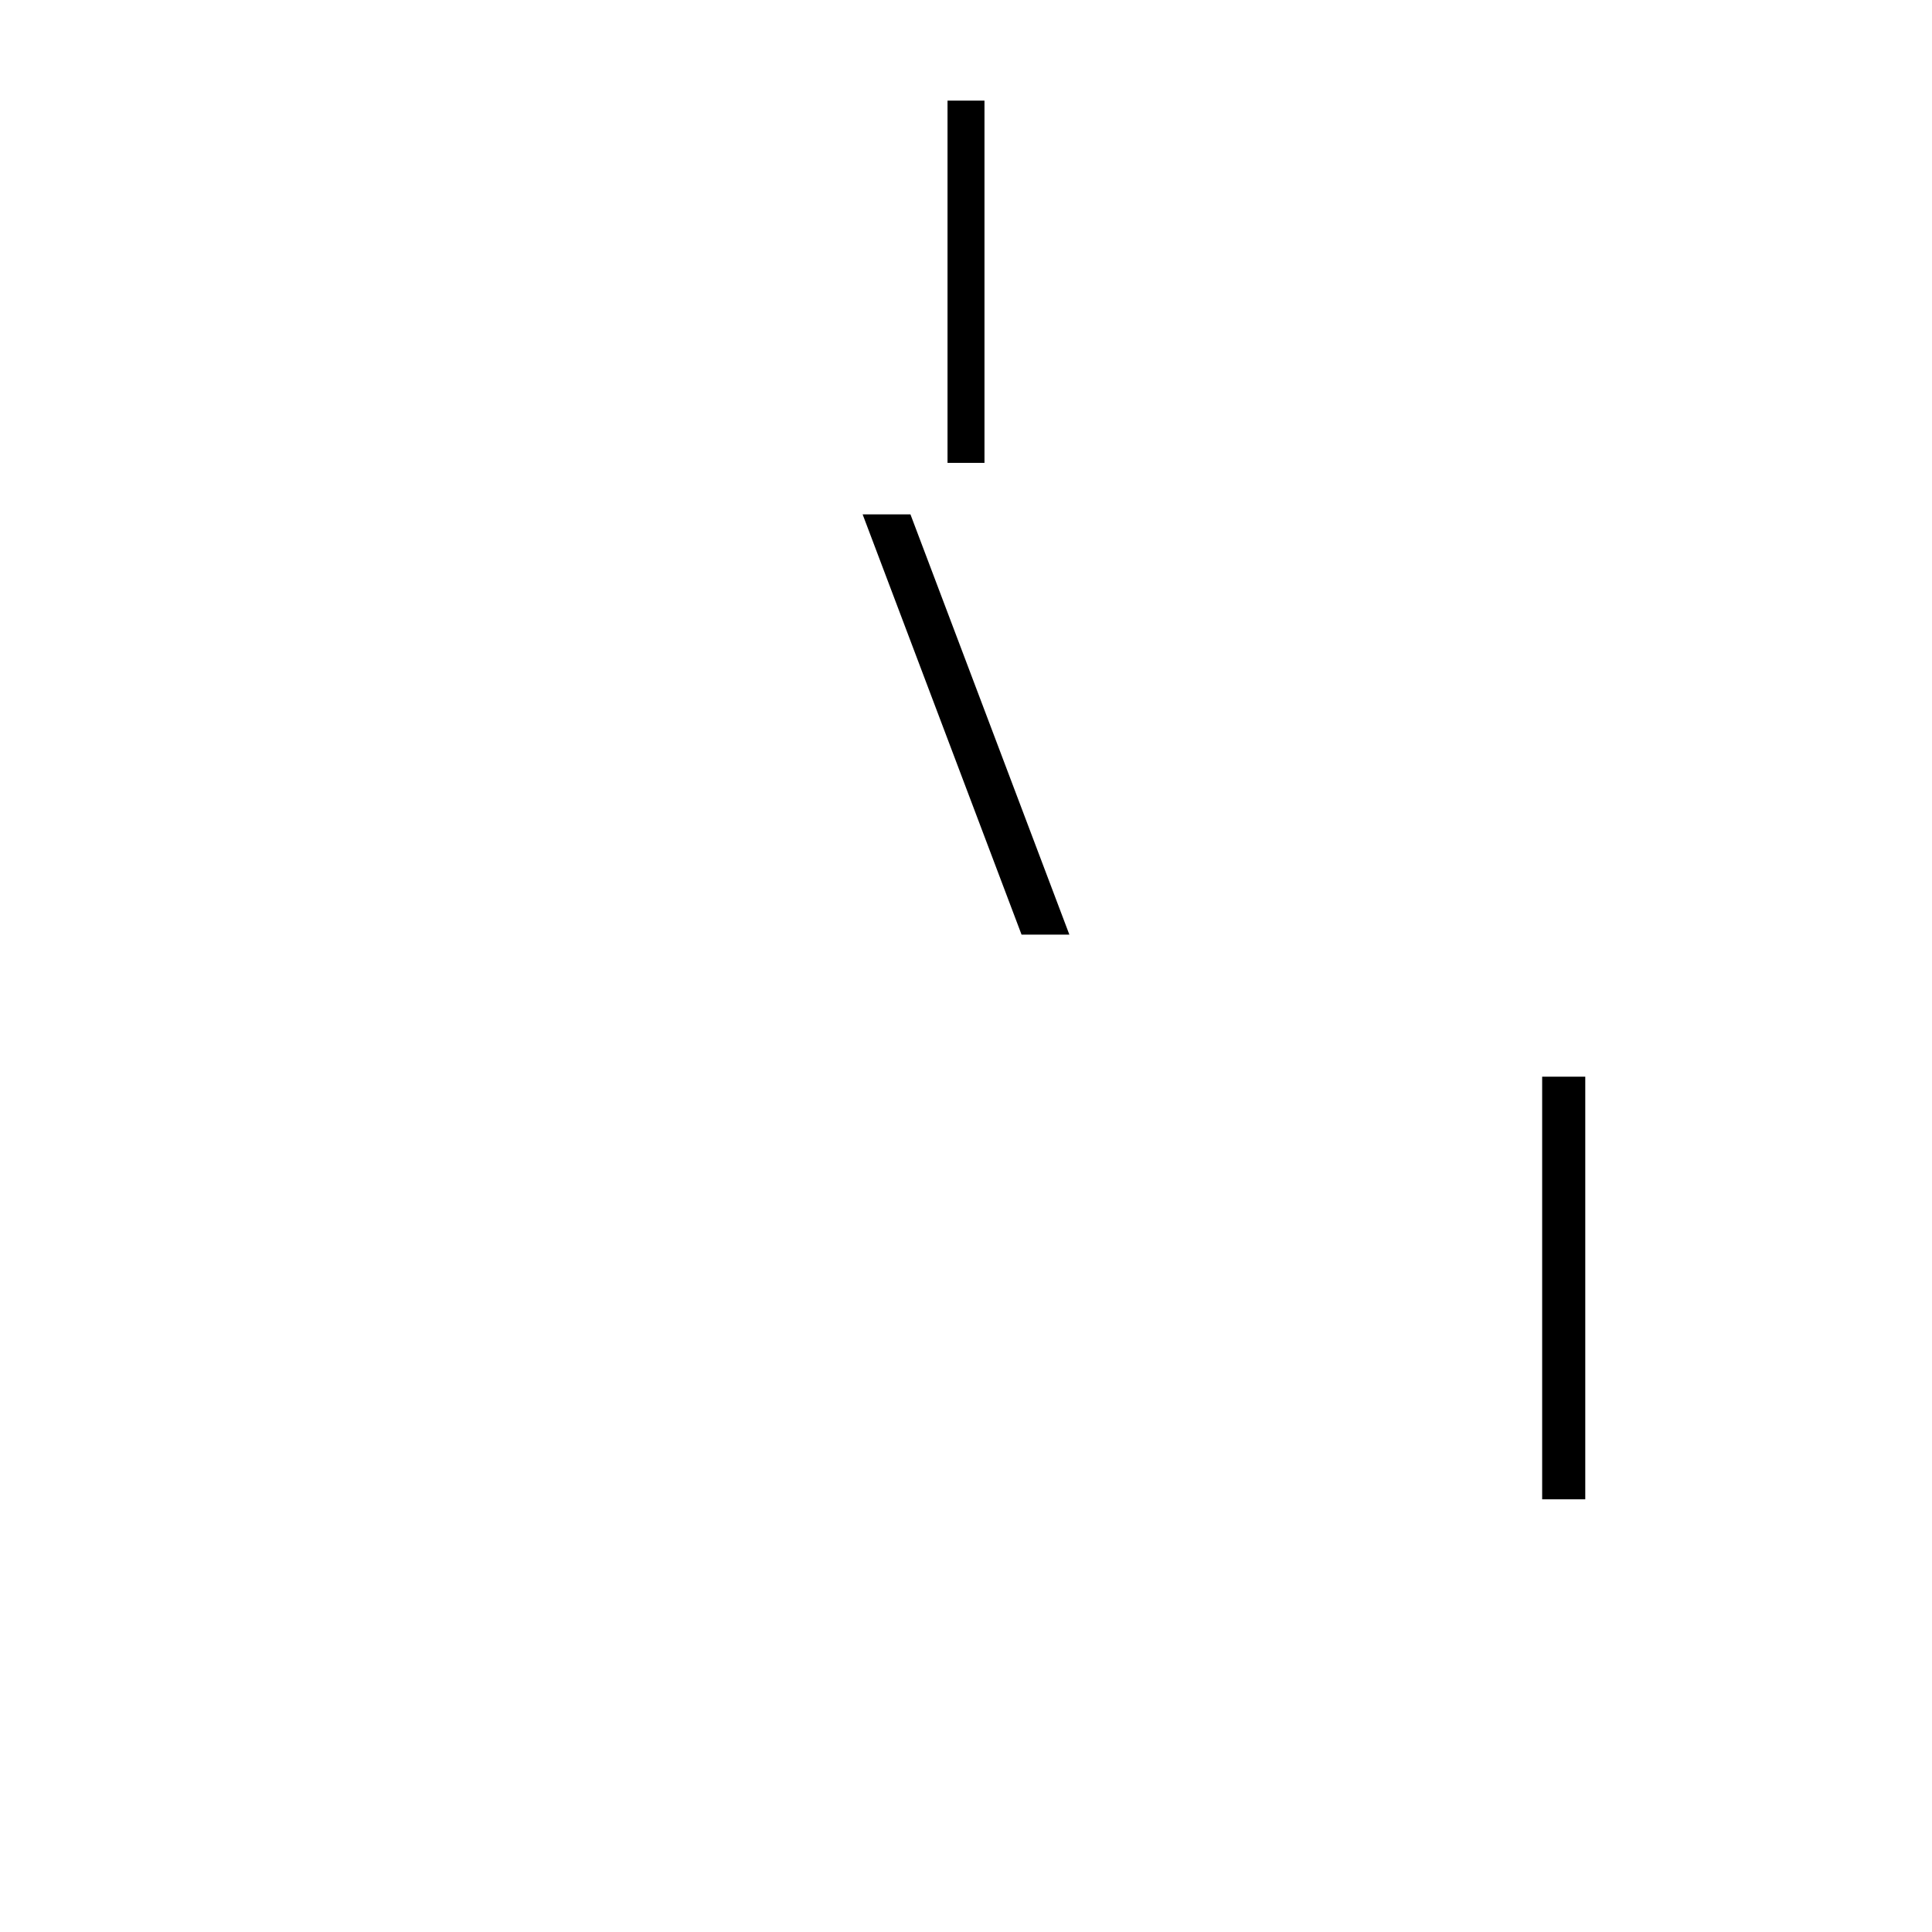
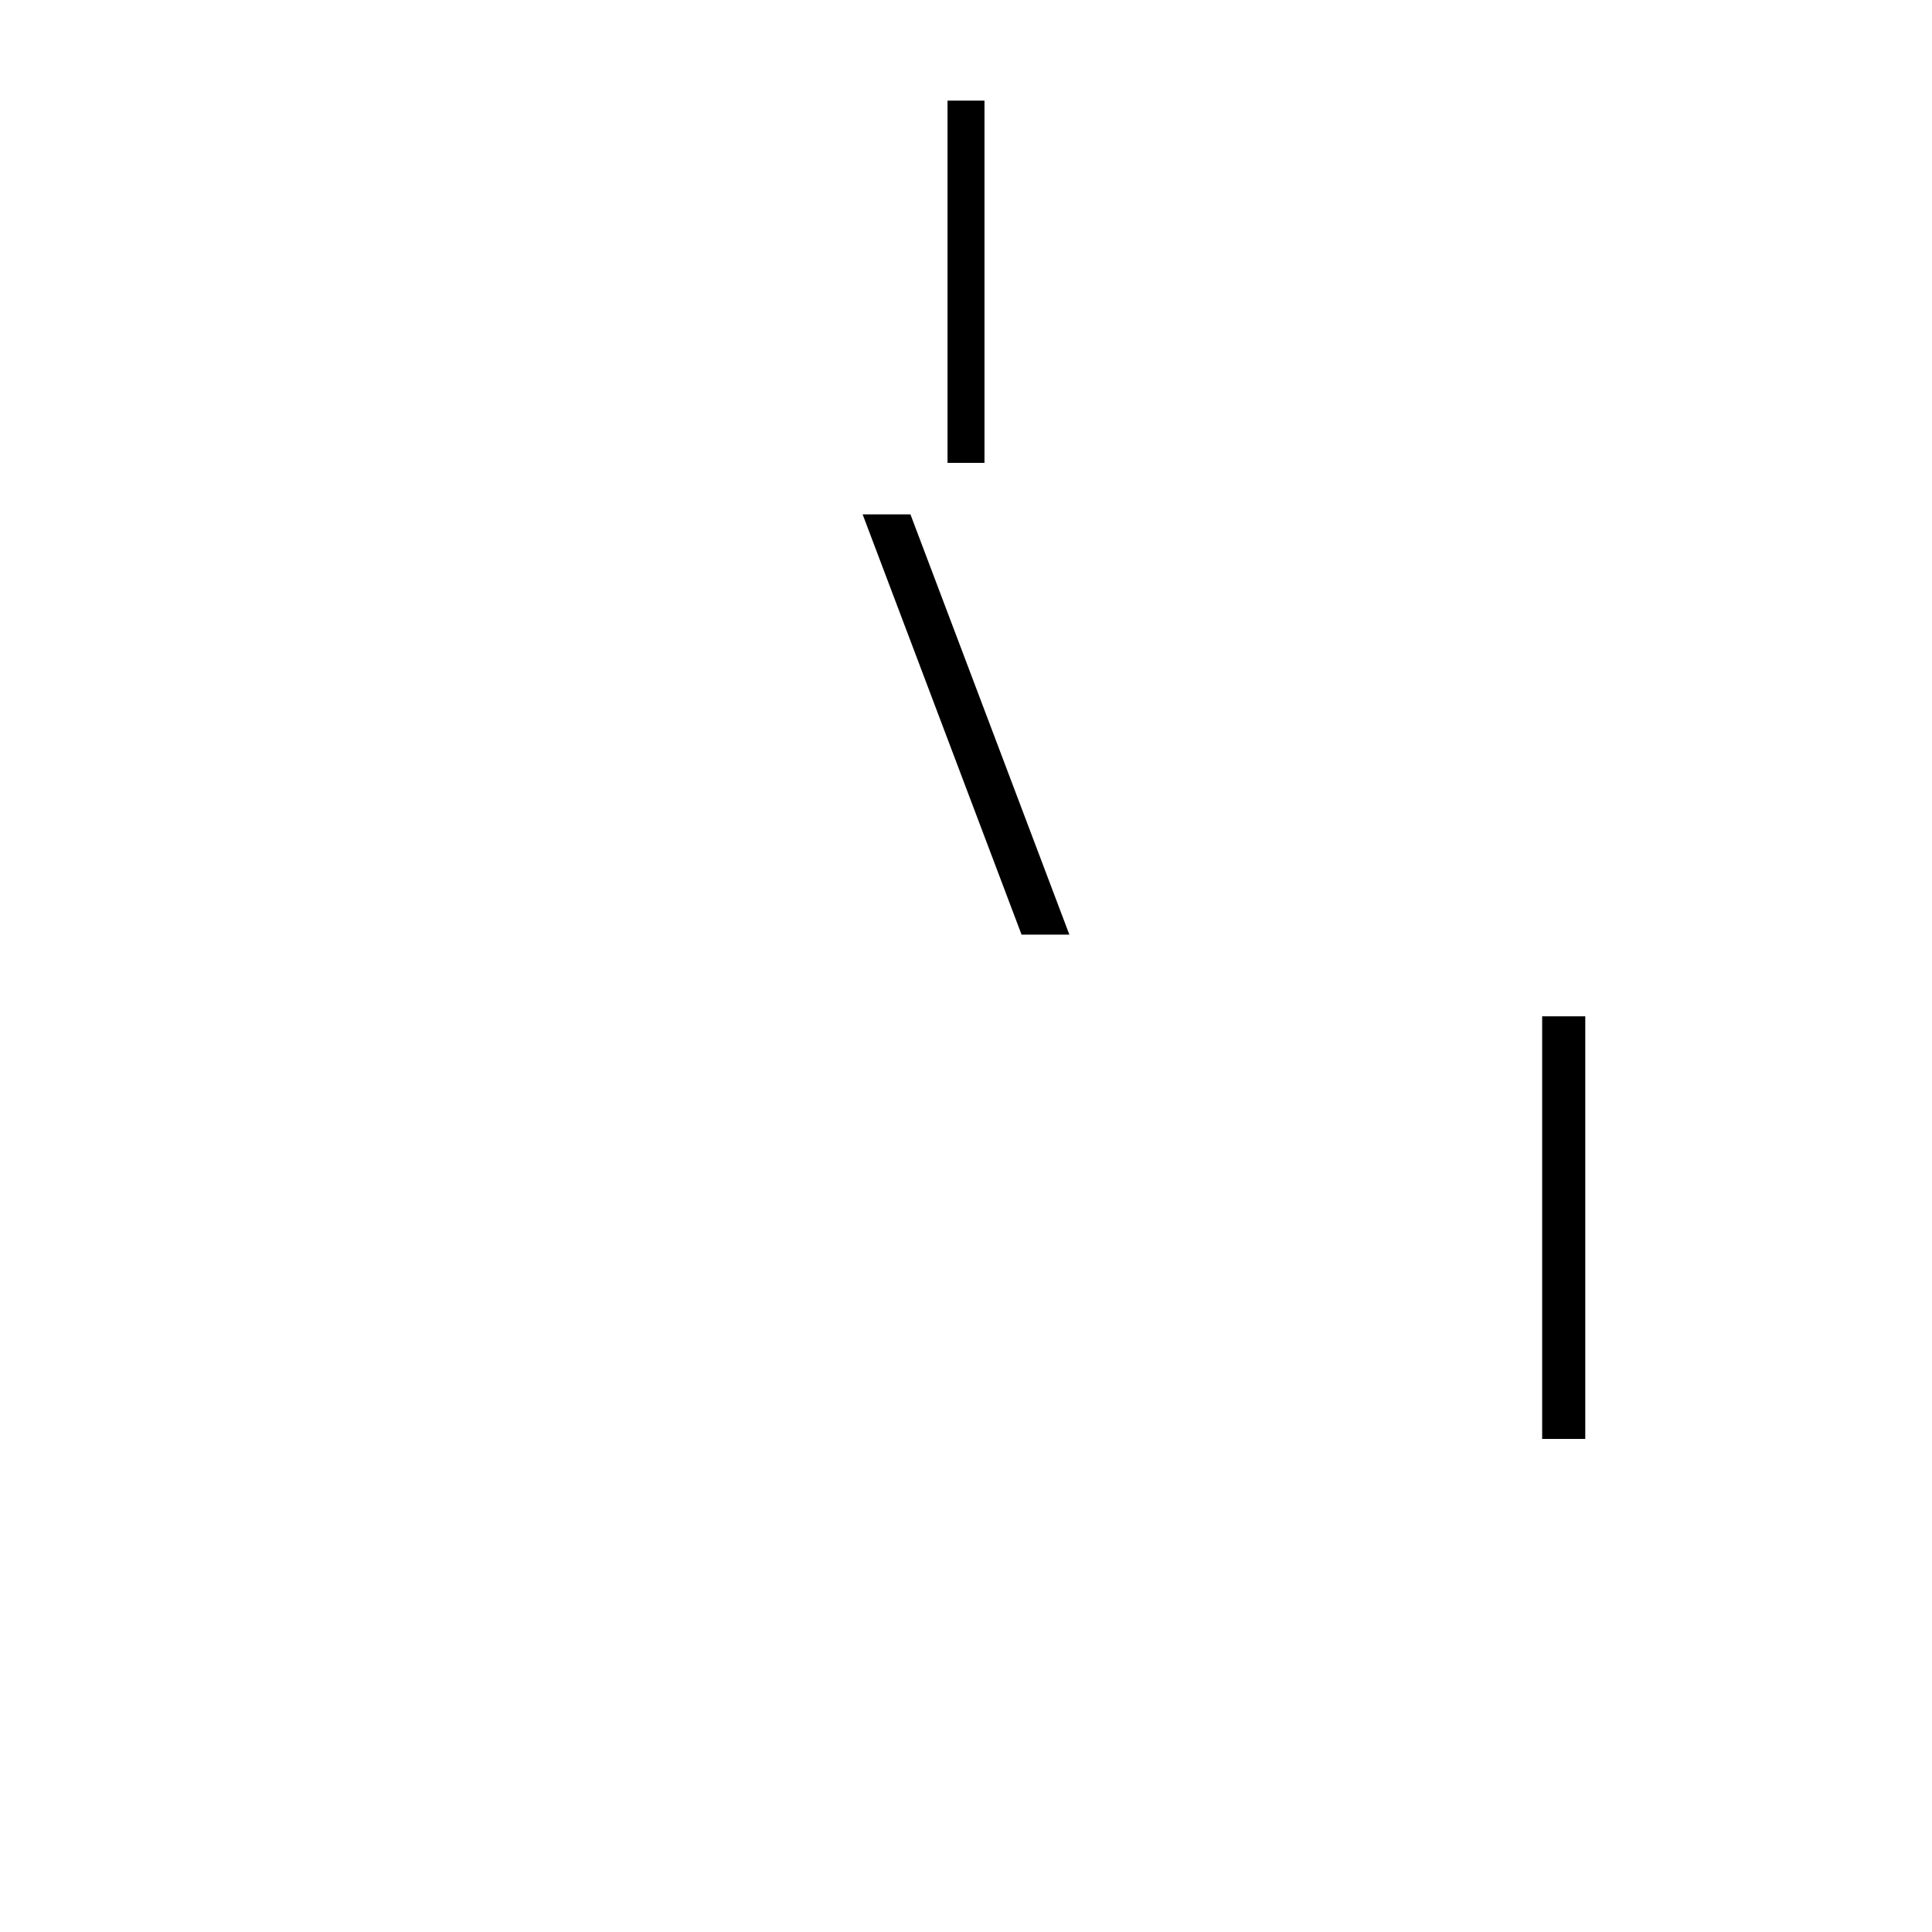
<svg xmlns="http://www.w3.org/2000/svg" width="14mm" height="14mm" viewBox="0 0 96 96">
  <path d="M47.082 23V5H48.918V23Z" />
  <path d="M50.76 46.44 42.864 25.56H45.24L53.136 46.44Z" />
-   <path d="M76.629 74.5V53.5H78.771V74.5Z" />
+   <path d="M76.629 71.5V50.5H78.771V71.5Z" />
</svg>
